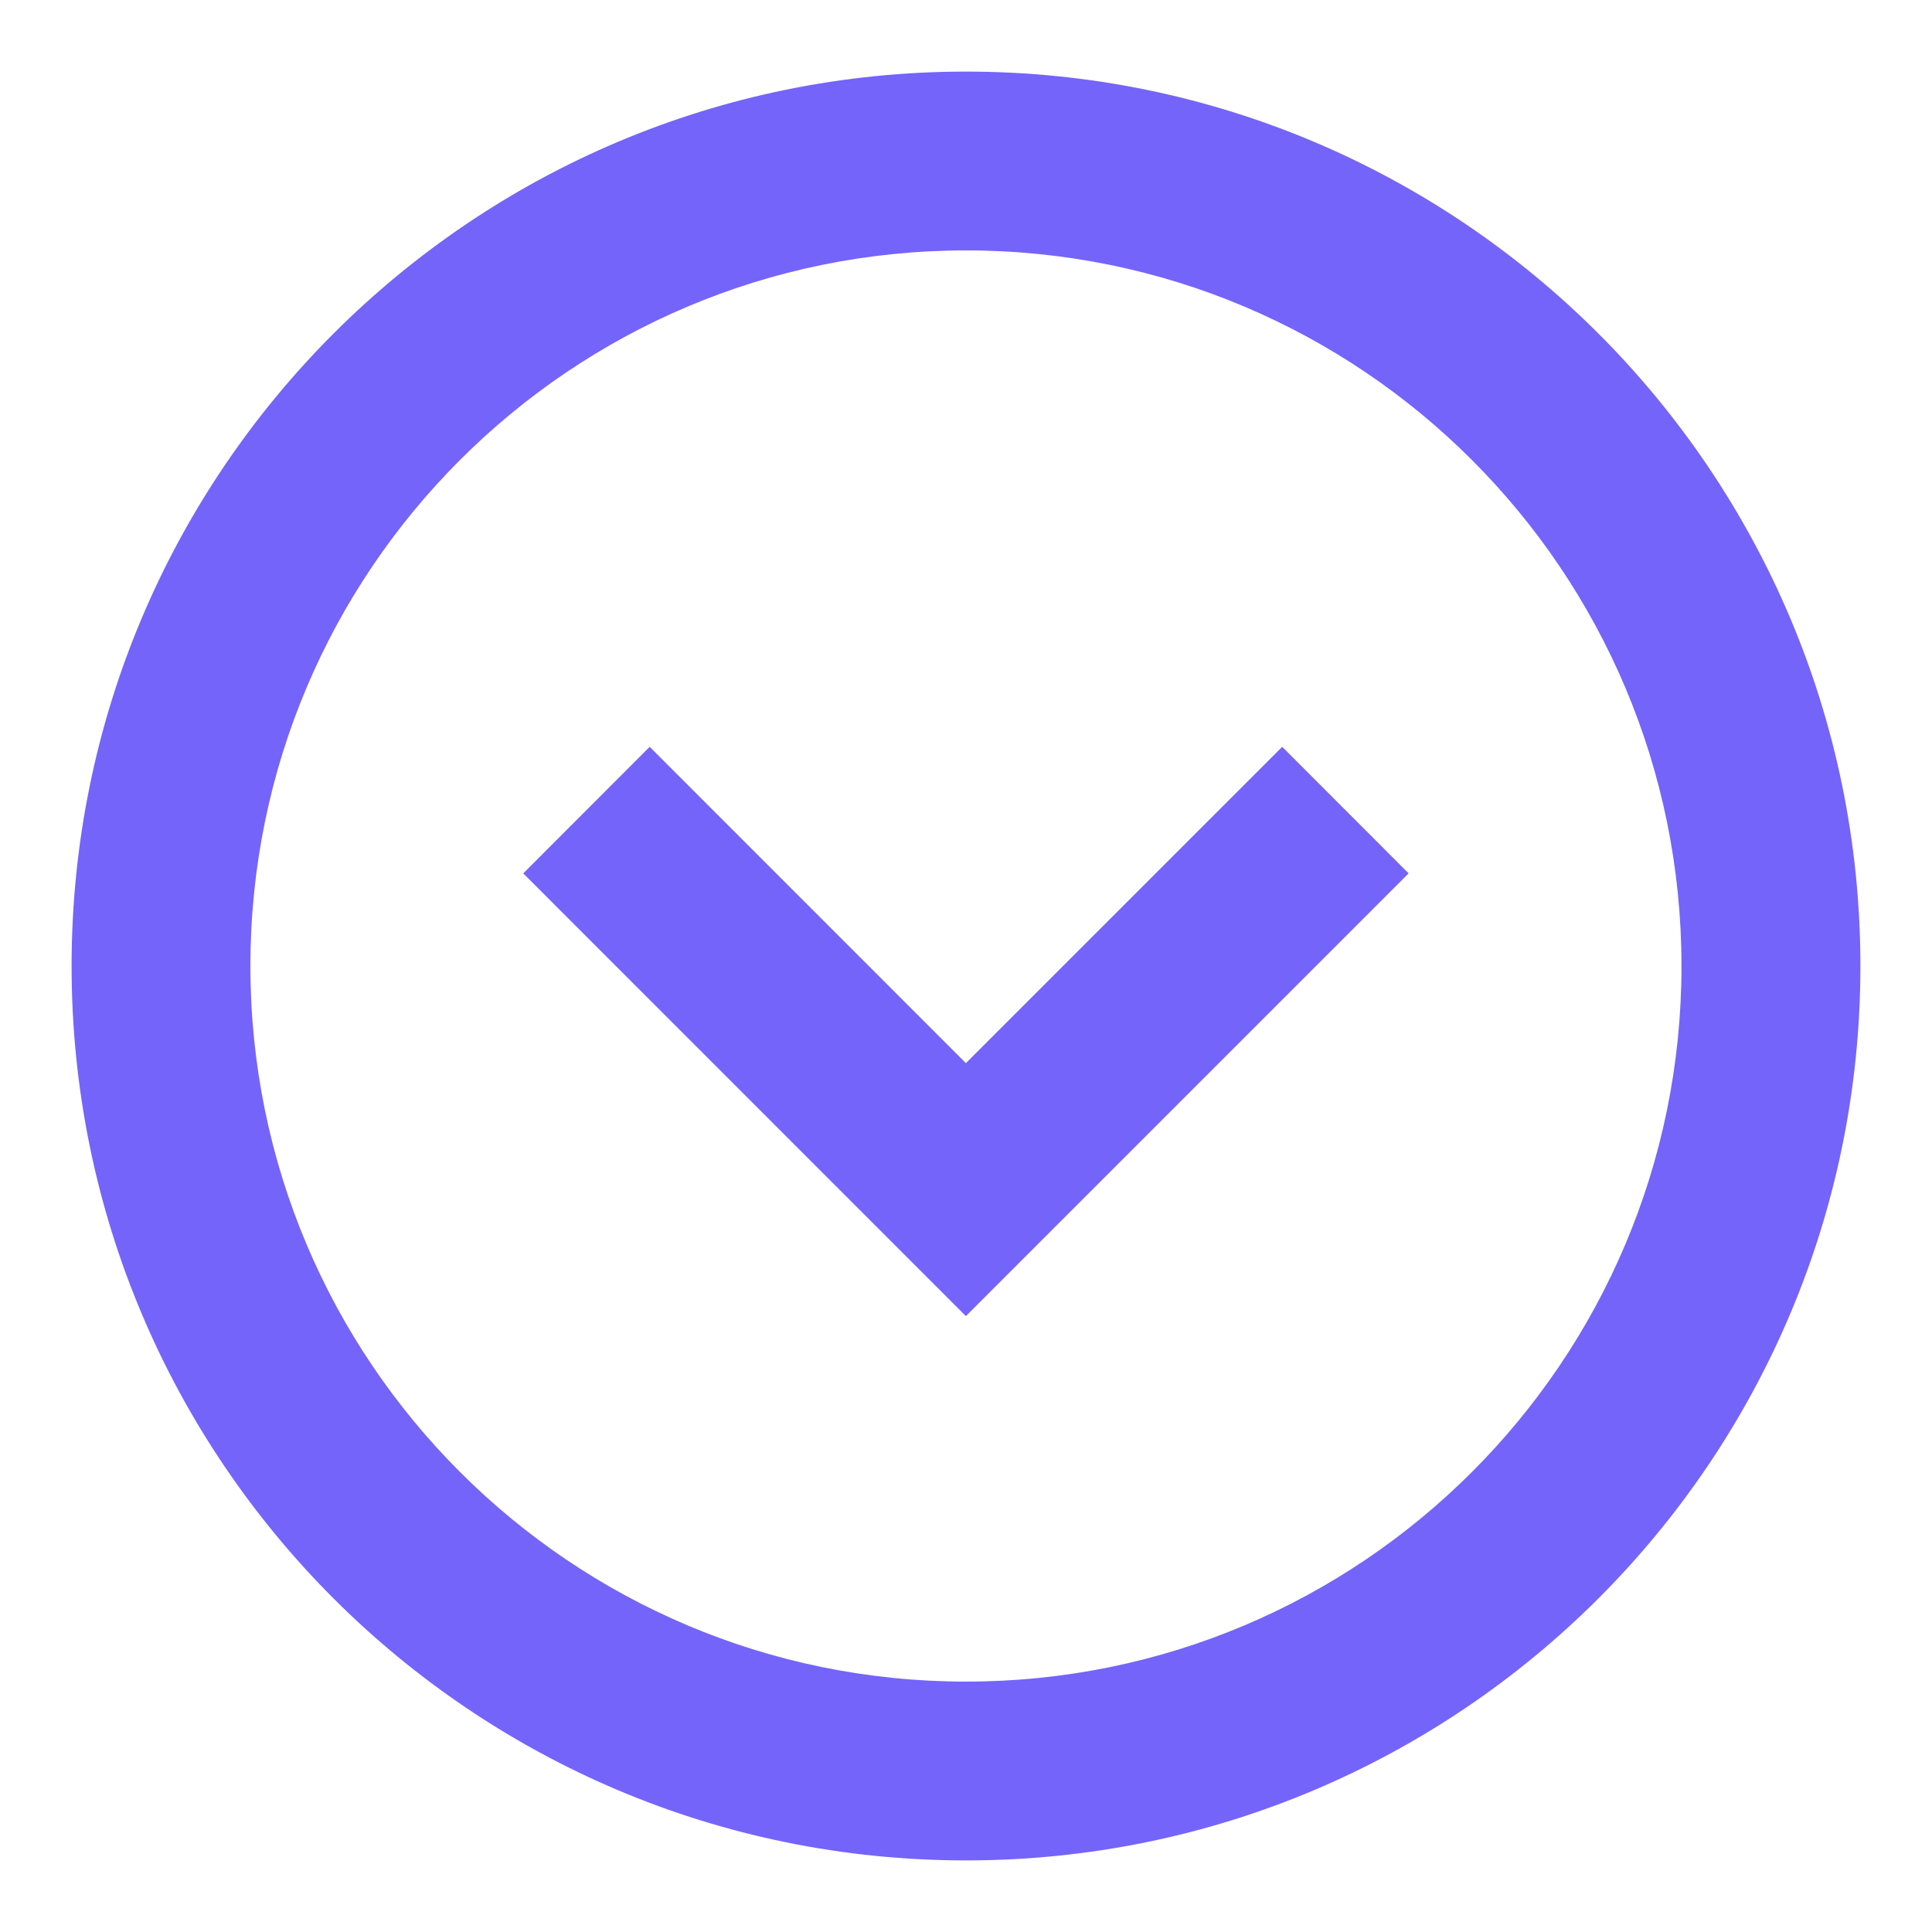
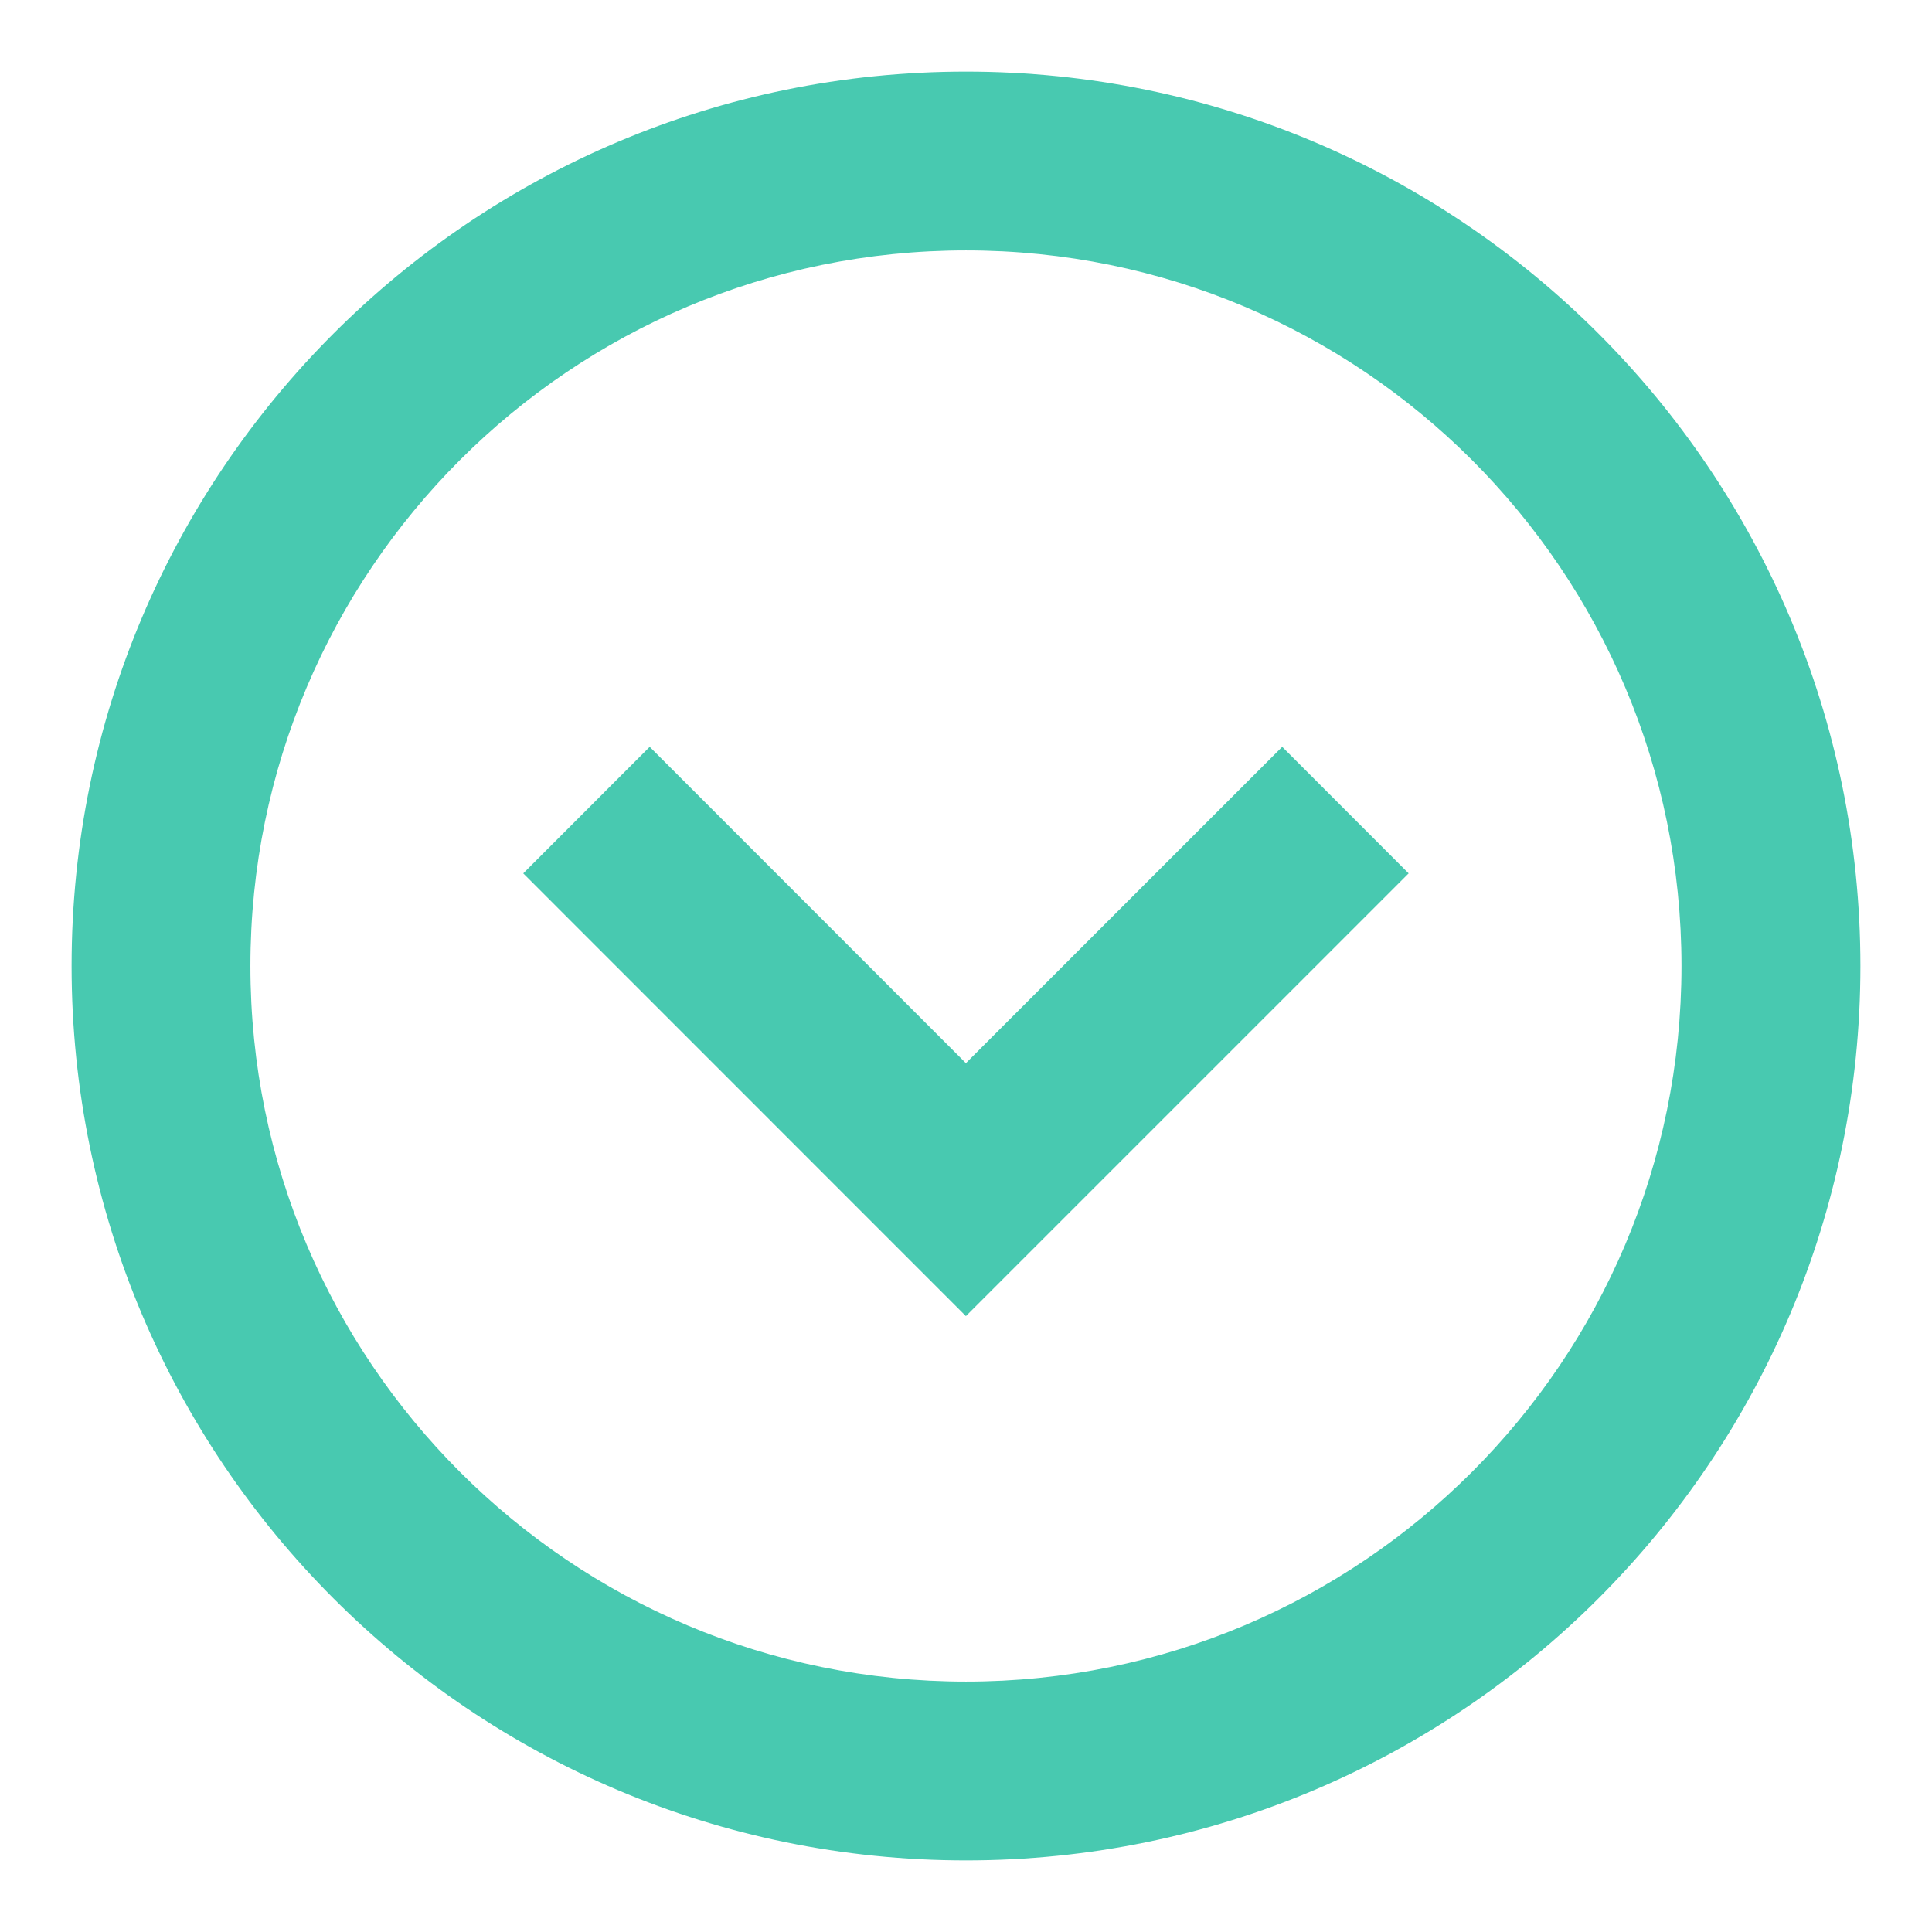
<svg xmlns="http://www.w3.org/2000/svg" width="18" height="18" viewBox="0 0 18 18" fill="none">
-   <path fill-rule="evenodd" clip-rule="evenodd" d="M15.666 9C15.666 12.682 12.682 15.667 9 15.667C5.318 15.667 2.333 12.682 2.333 9C2.333 5.318 5.318 2.333 9 2.333C12.682 2.333 15.666 5.318 15.666 9ZM9 17.333C13.602 17.333 17.333 13.602 17.333 9C17.333 4.398 13.602 0.667 9 0.667C4.397 0.667 0.667 4.398 0.667 9C0.667 13.602 4.397 17.333 9 17.333ZM4.875 8.137L8.999 12.262L13.124 8.137L11.946 6.958L8.999 9.905L6.053 6.958L4.875 8.137Z" fill="#7464FA" />
+   <path fill-rule="evenodd" clip-rule="evenodd" d="M15.666 9C15.666 12.682 12.682 15.667 9 15.667C5.318 15.667 2.333 12.682 2.333 9C2.333 5.318 5.318 2.333 9 2.333C12.682 2.333 15.666 5.318 15.666 9ZM9 17.333C13.602 17.333 17.333 13.602 17.333 9C17.333 4.398 13.602 0.667 9 0.667C4.397 0.667 0.667 4.398 0.667 9C0.667 13.602 4.397 17.333 9 17.333ZM4.875 8.137L8.999 12.262L13.124 8.137L11.946 6.958L8.999 9.905L6.053 6.958L4.875 8.137Z" fill="#48c9b0" />
</svg>
